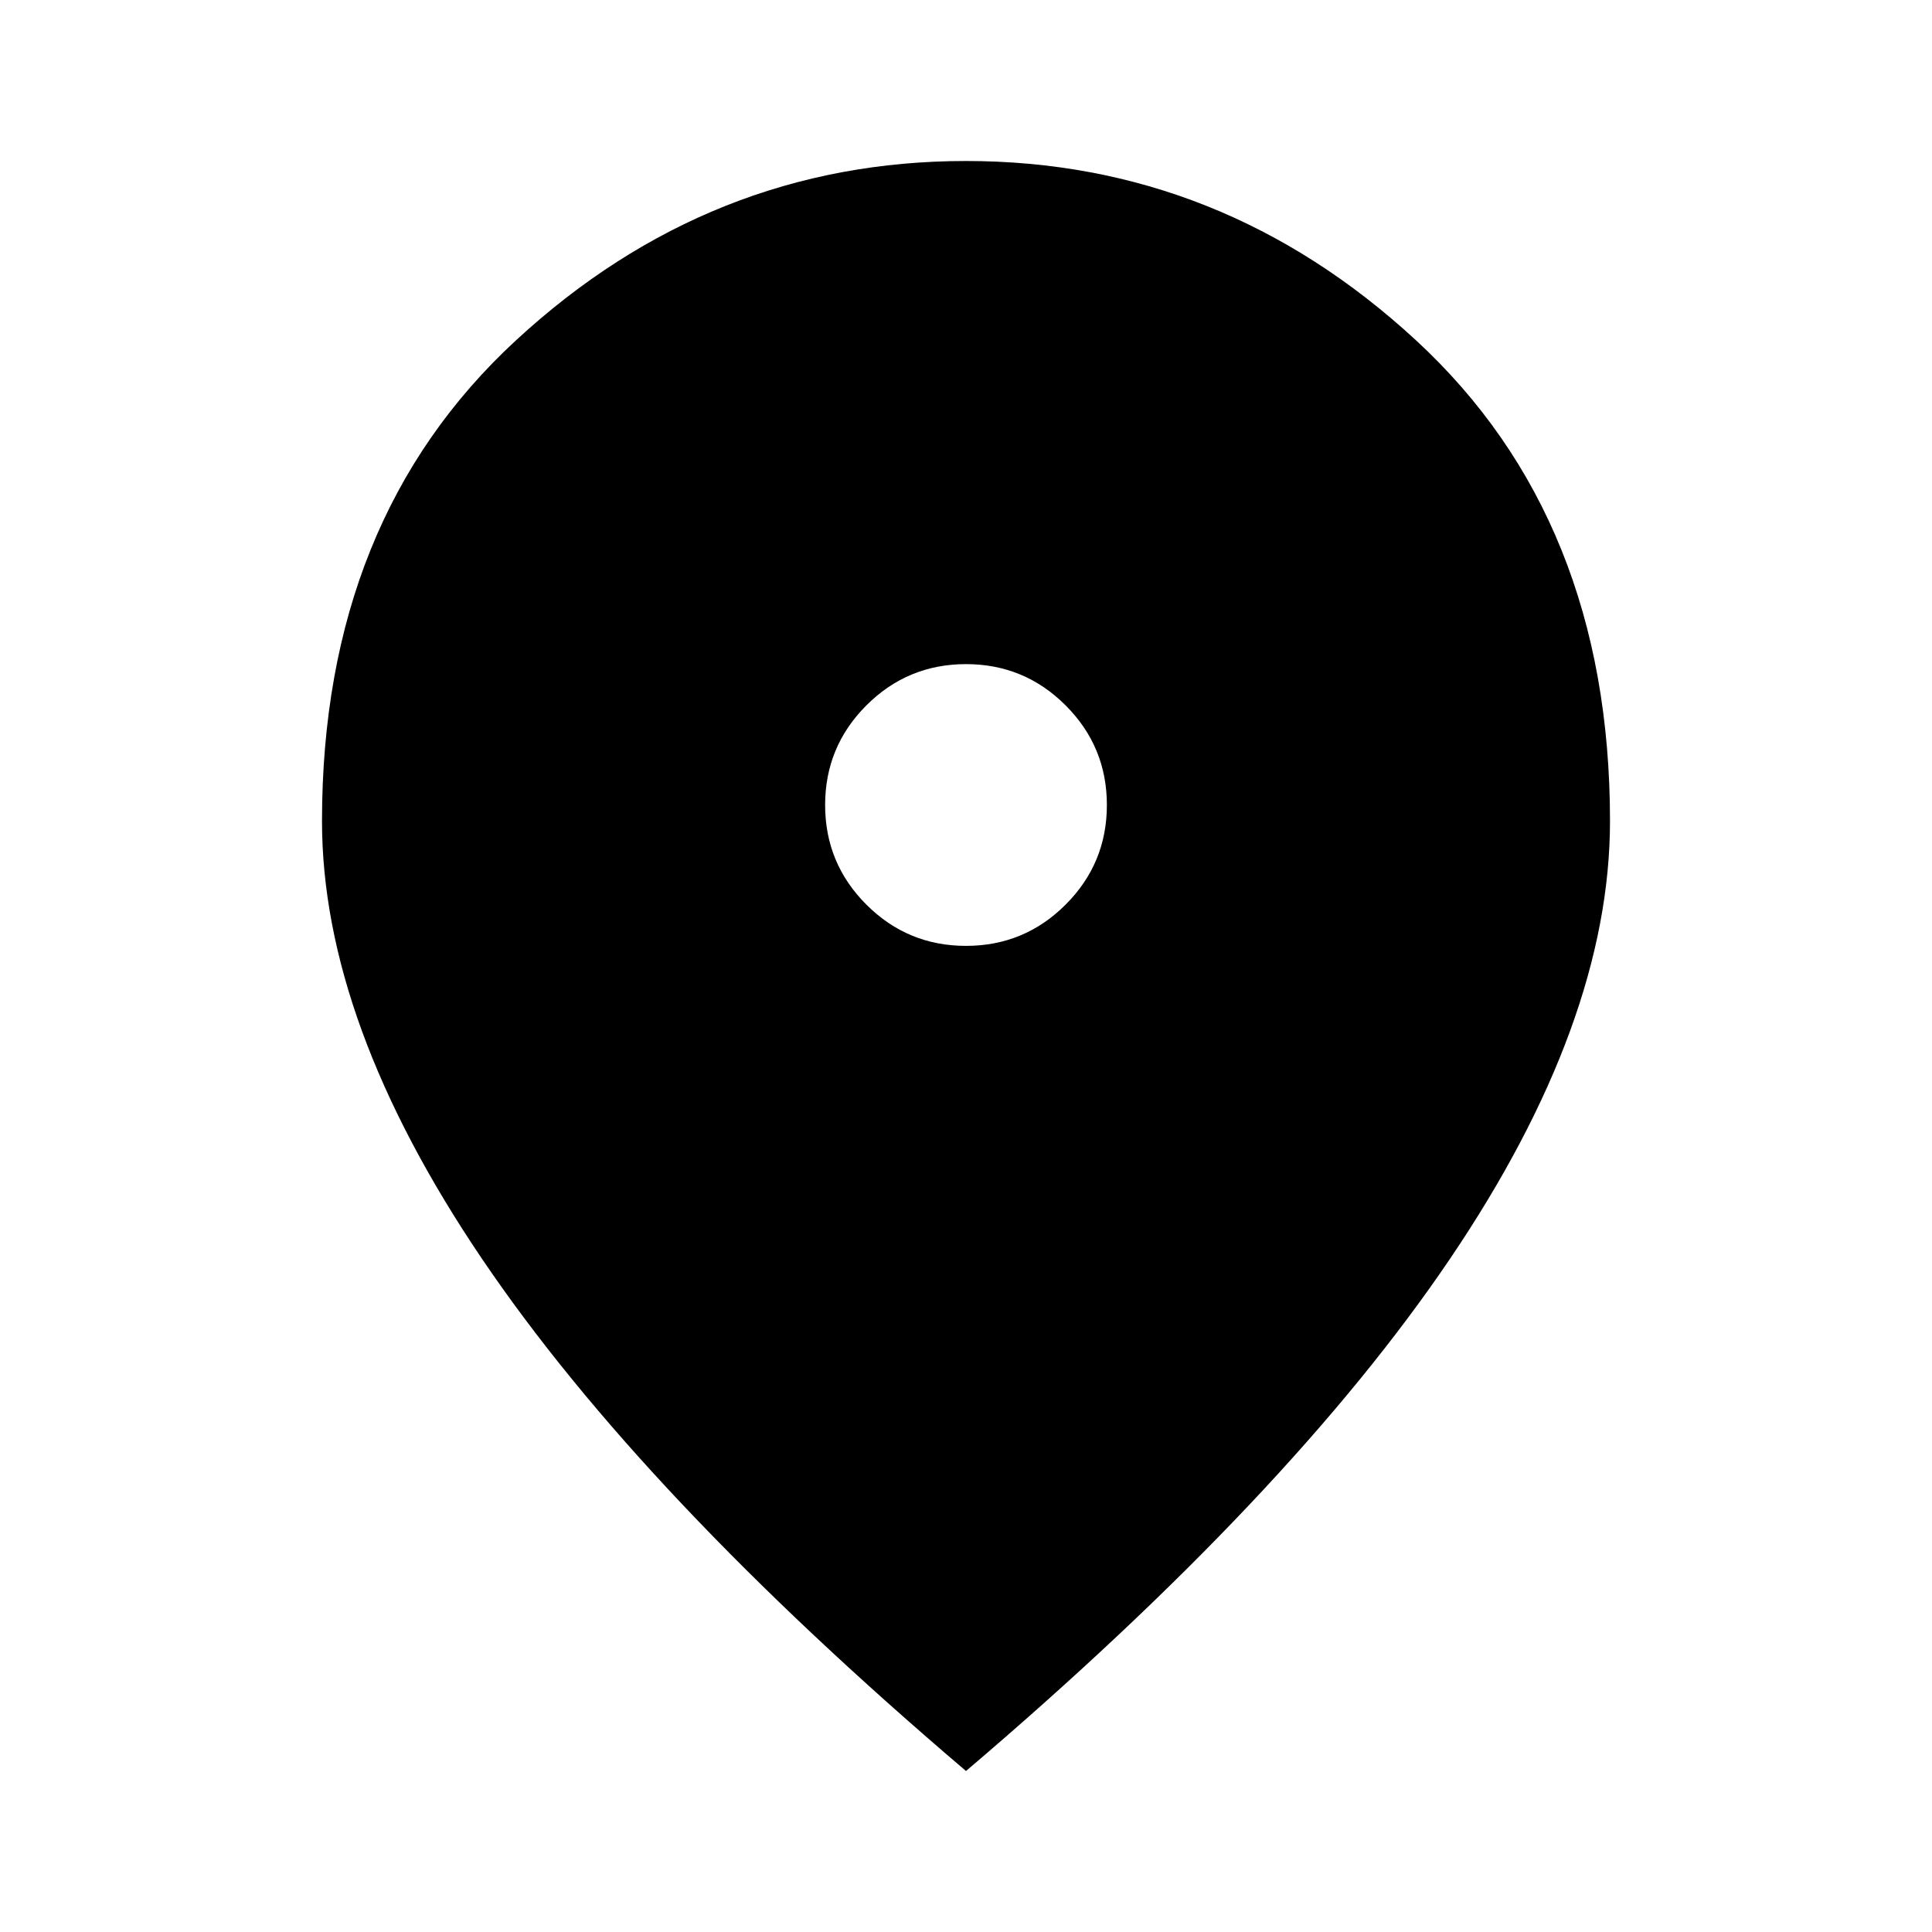
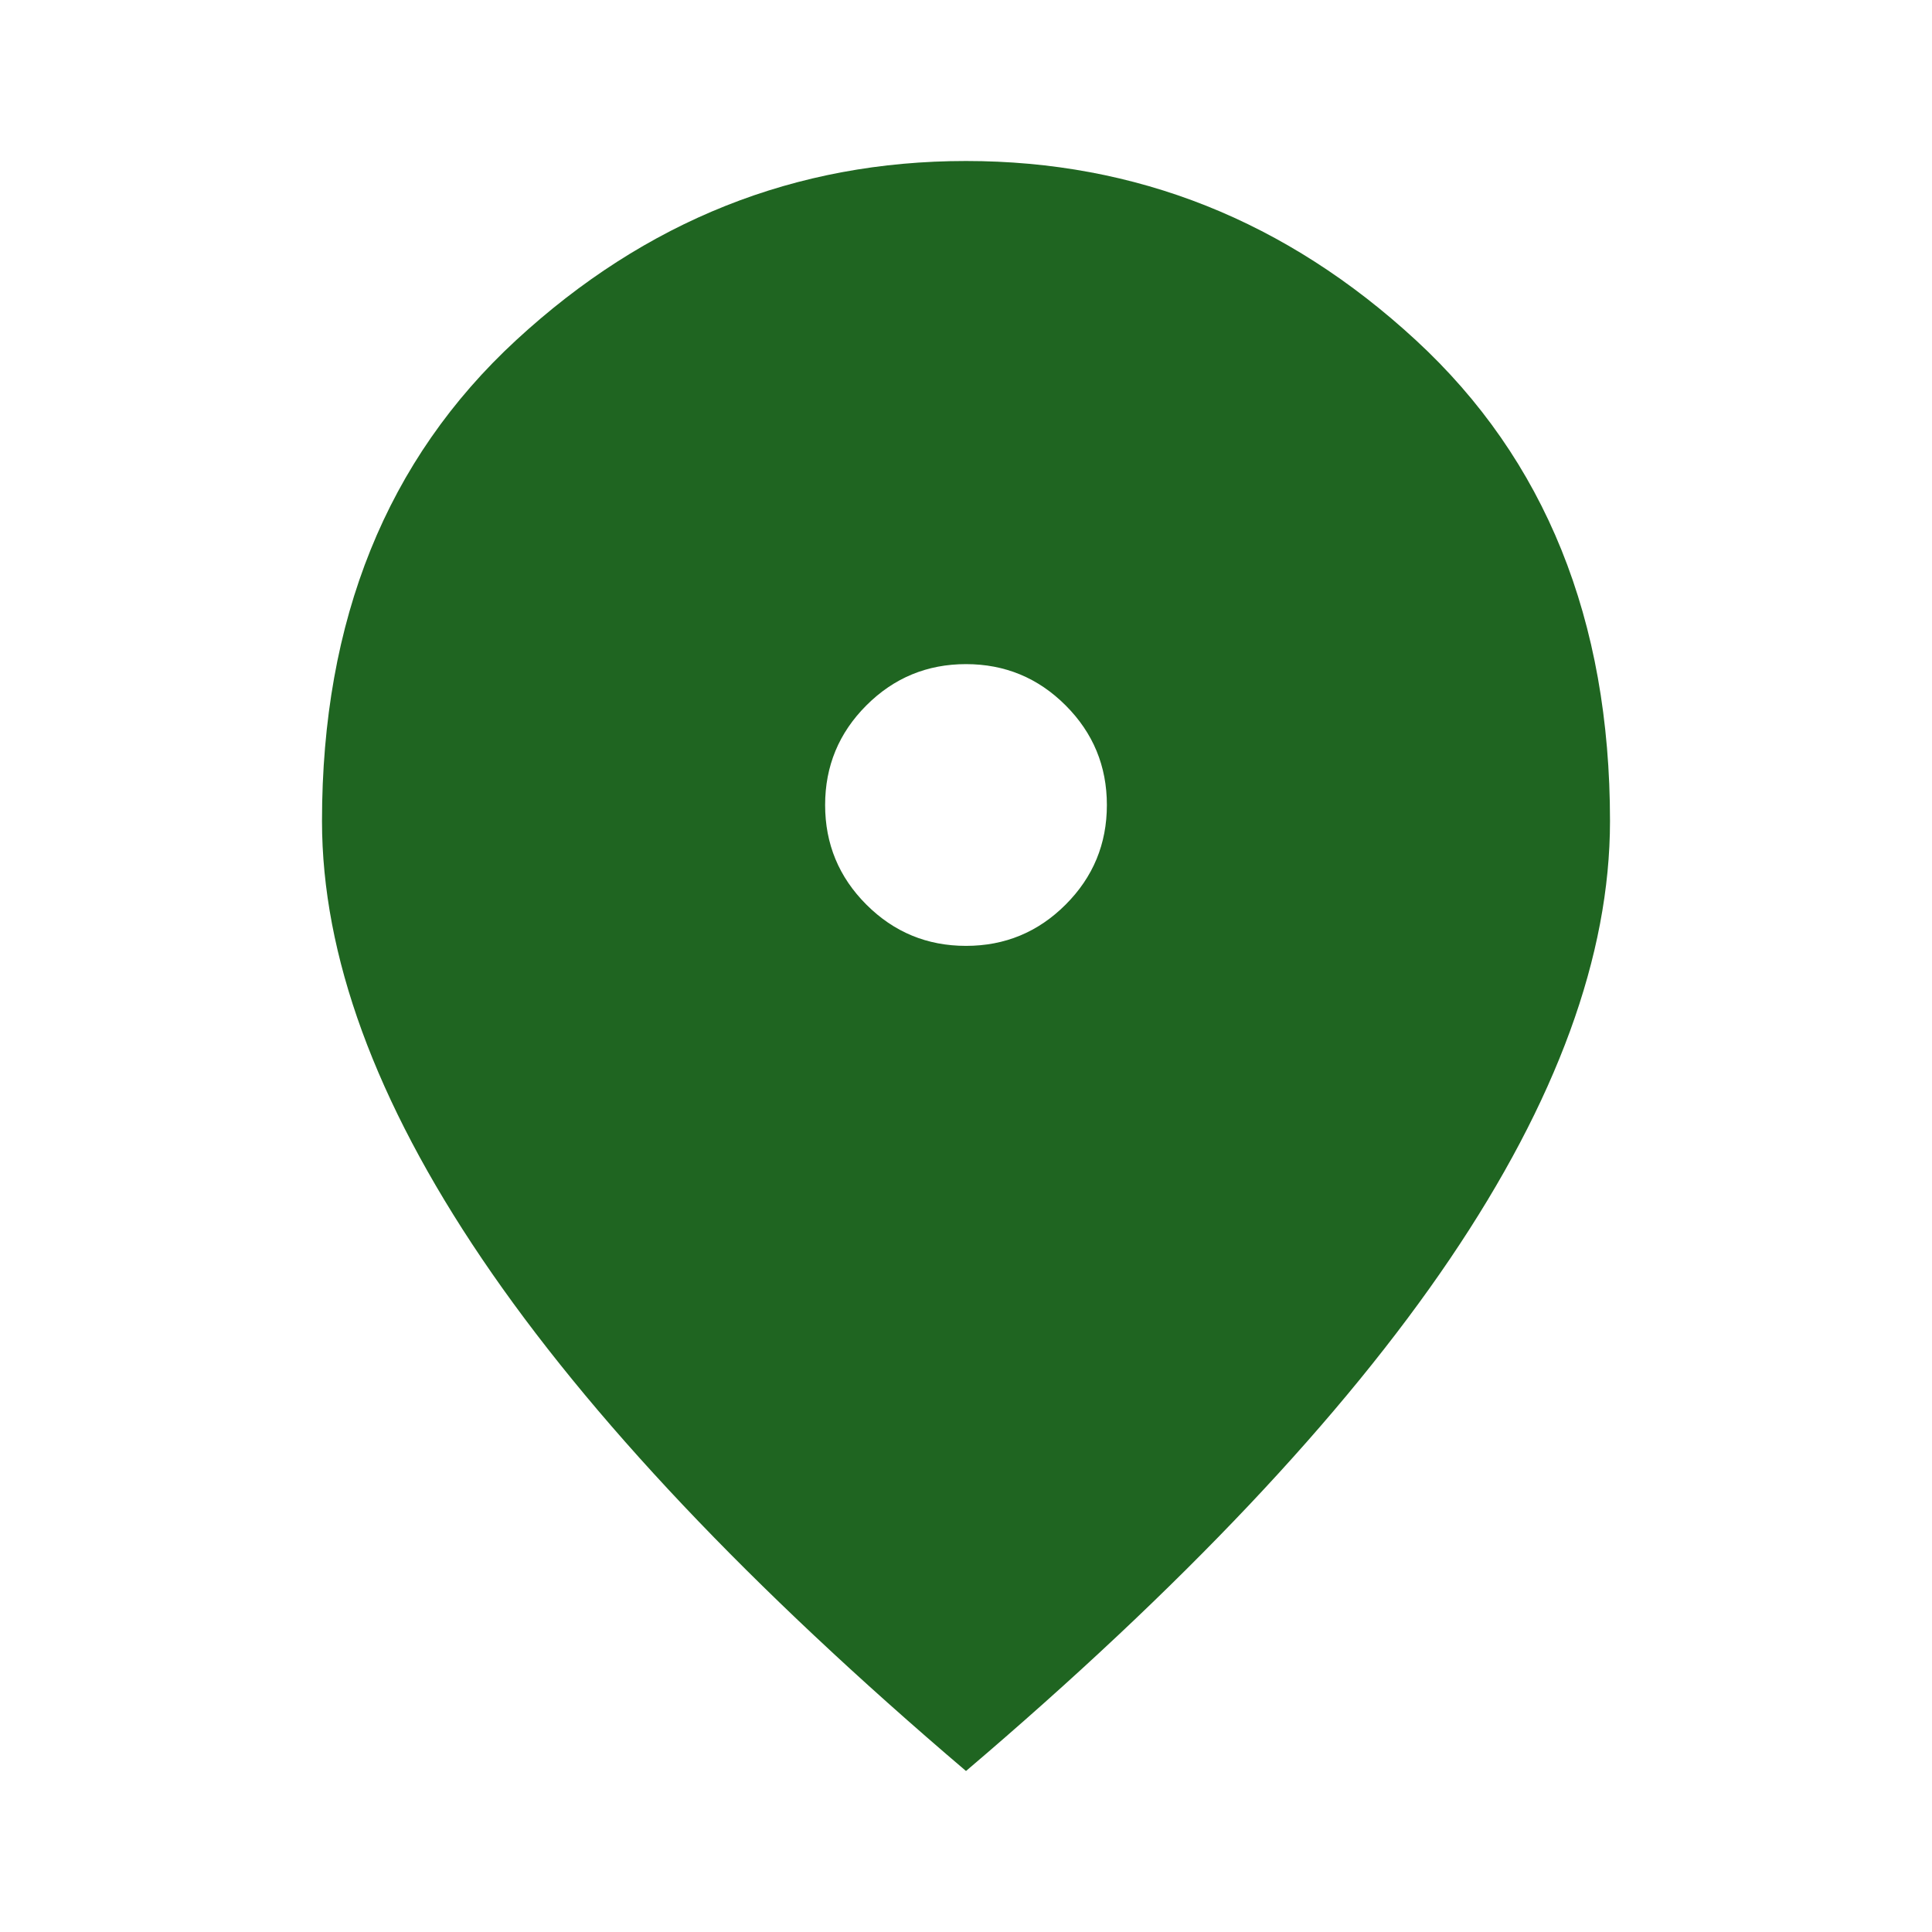
- <svg xmlns="http://www.w3.org/2000/svg" height="48" width="48">
+ <svg xmlns="http://www.w3.org/2000/svg" fill="#1F6521" height="48" width="48">
  <path d="M24 23.5q1.45 0 2.475-1.025Q27.5 21.45 27.5 20q0-1.45-1.025-2.475Q25.45 16.5 24 16.5q-1.45 0-2.475 1.025Q20.5 18.55 20.5 20q0 1.45 1.025 2.475Q22.55 23.5 24 23.5ZM24 44q-8.05-6.85-12.025-12.725Q8 25.4 8 20.4q0-7.5 4.825-11.95Q17.65 4 24 4q6.35 0 11.175 4.45Q40 12.9 40 20.4q0 5-3.975 10.875T24 44Z" />
</svg>
